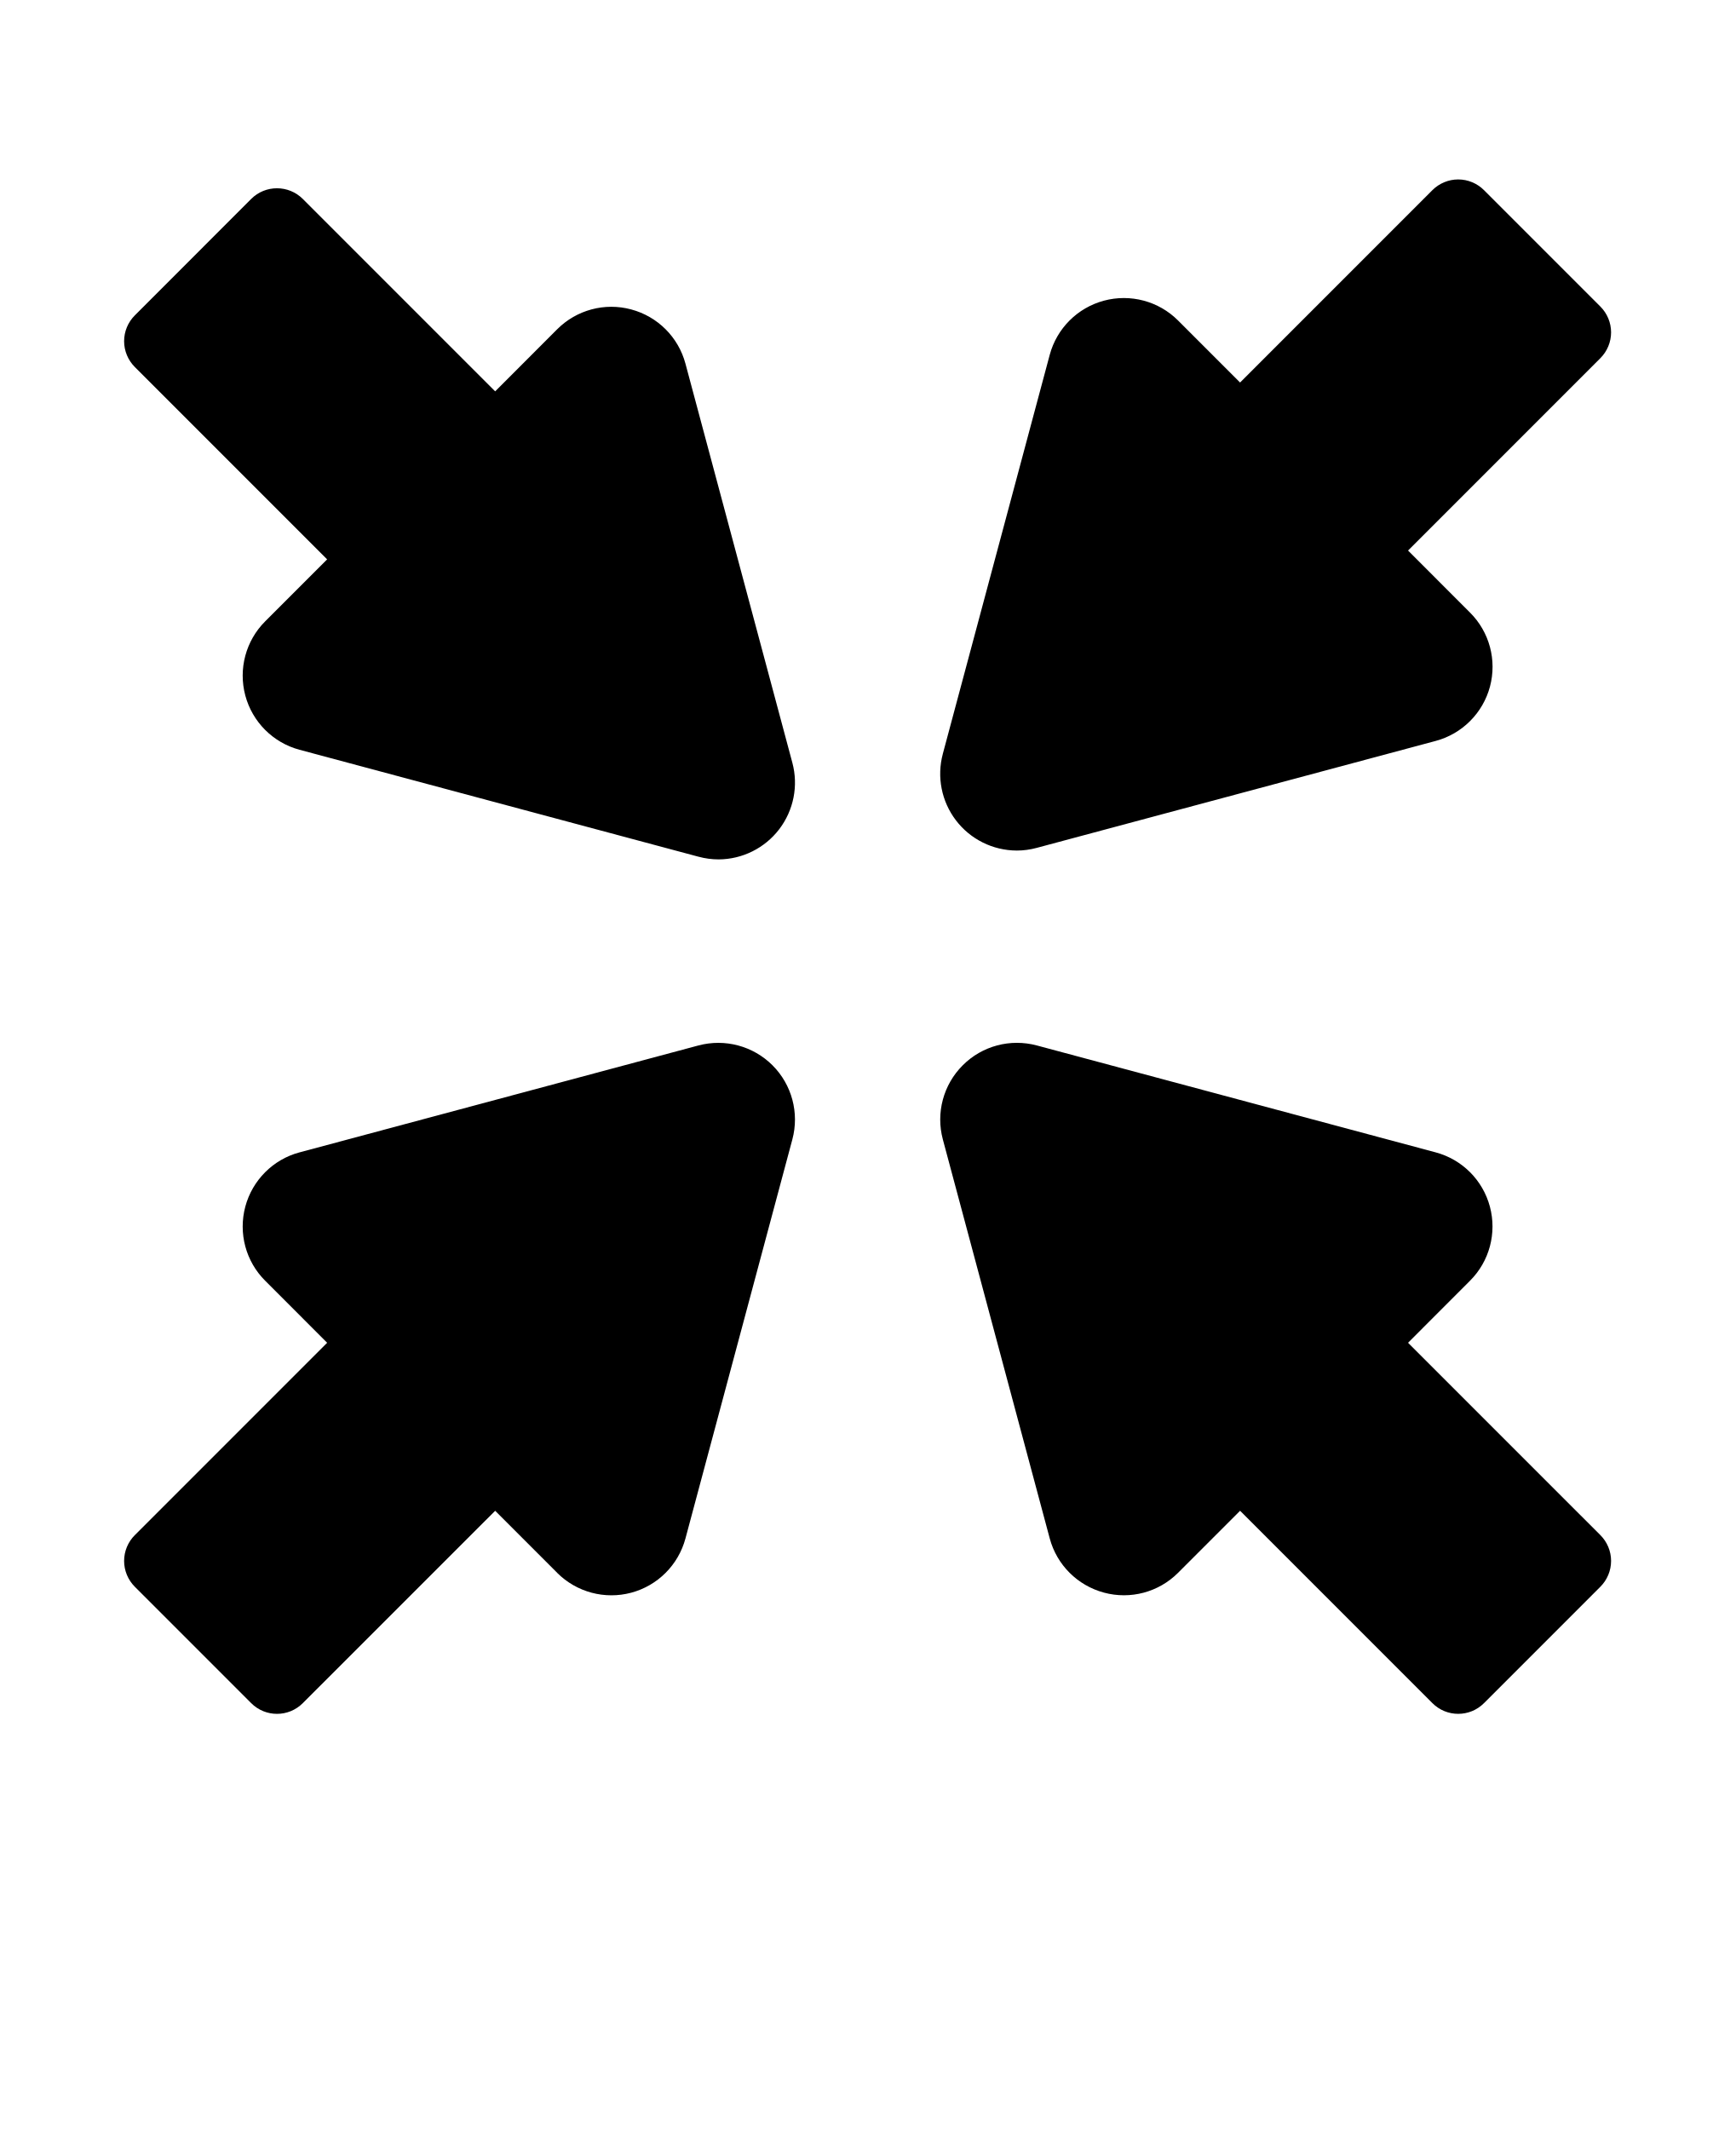
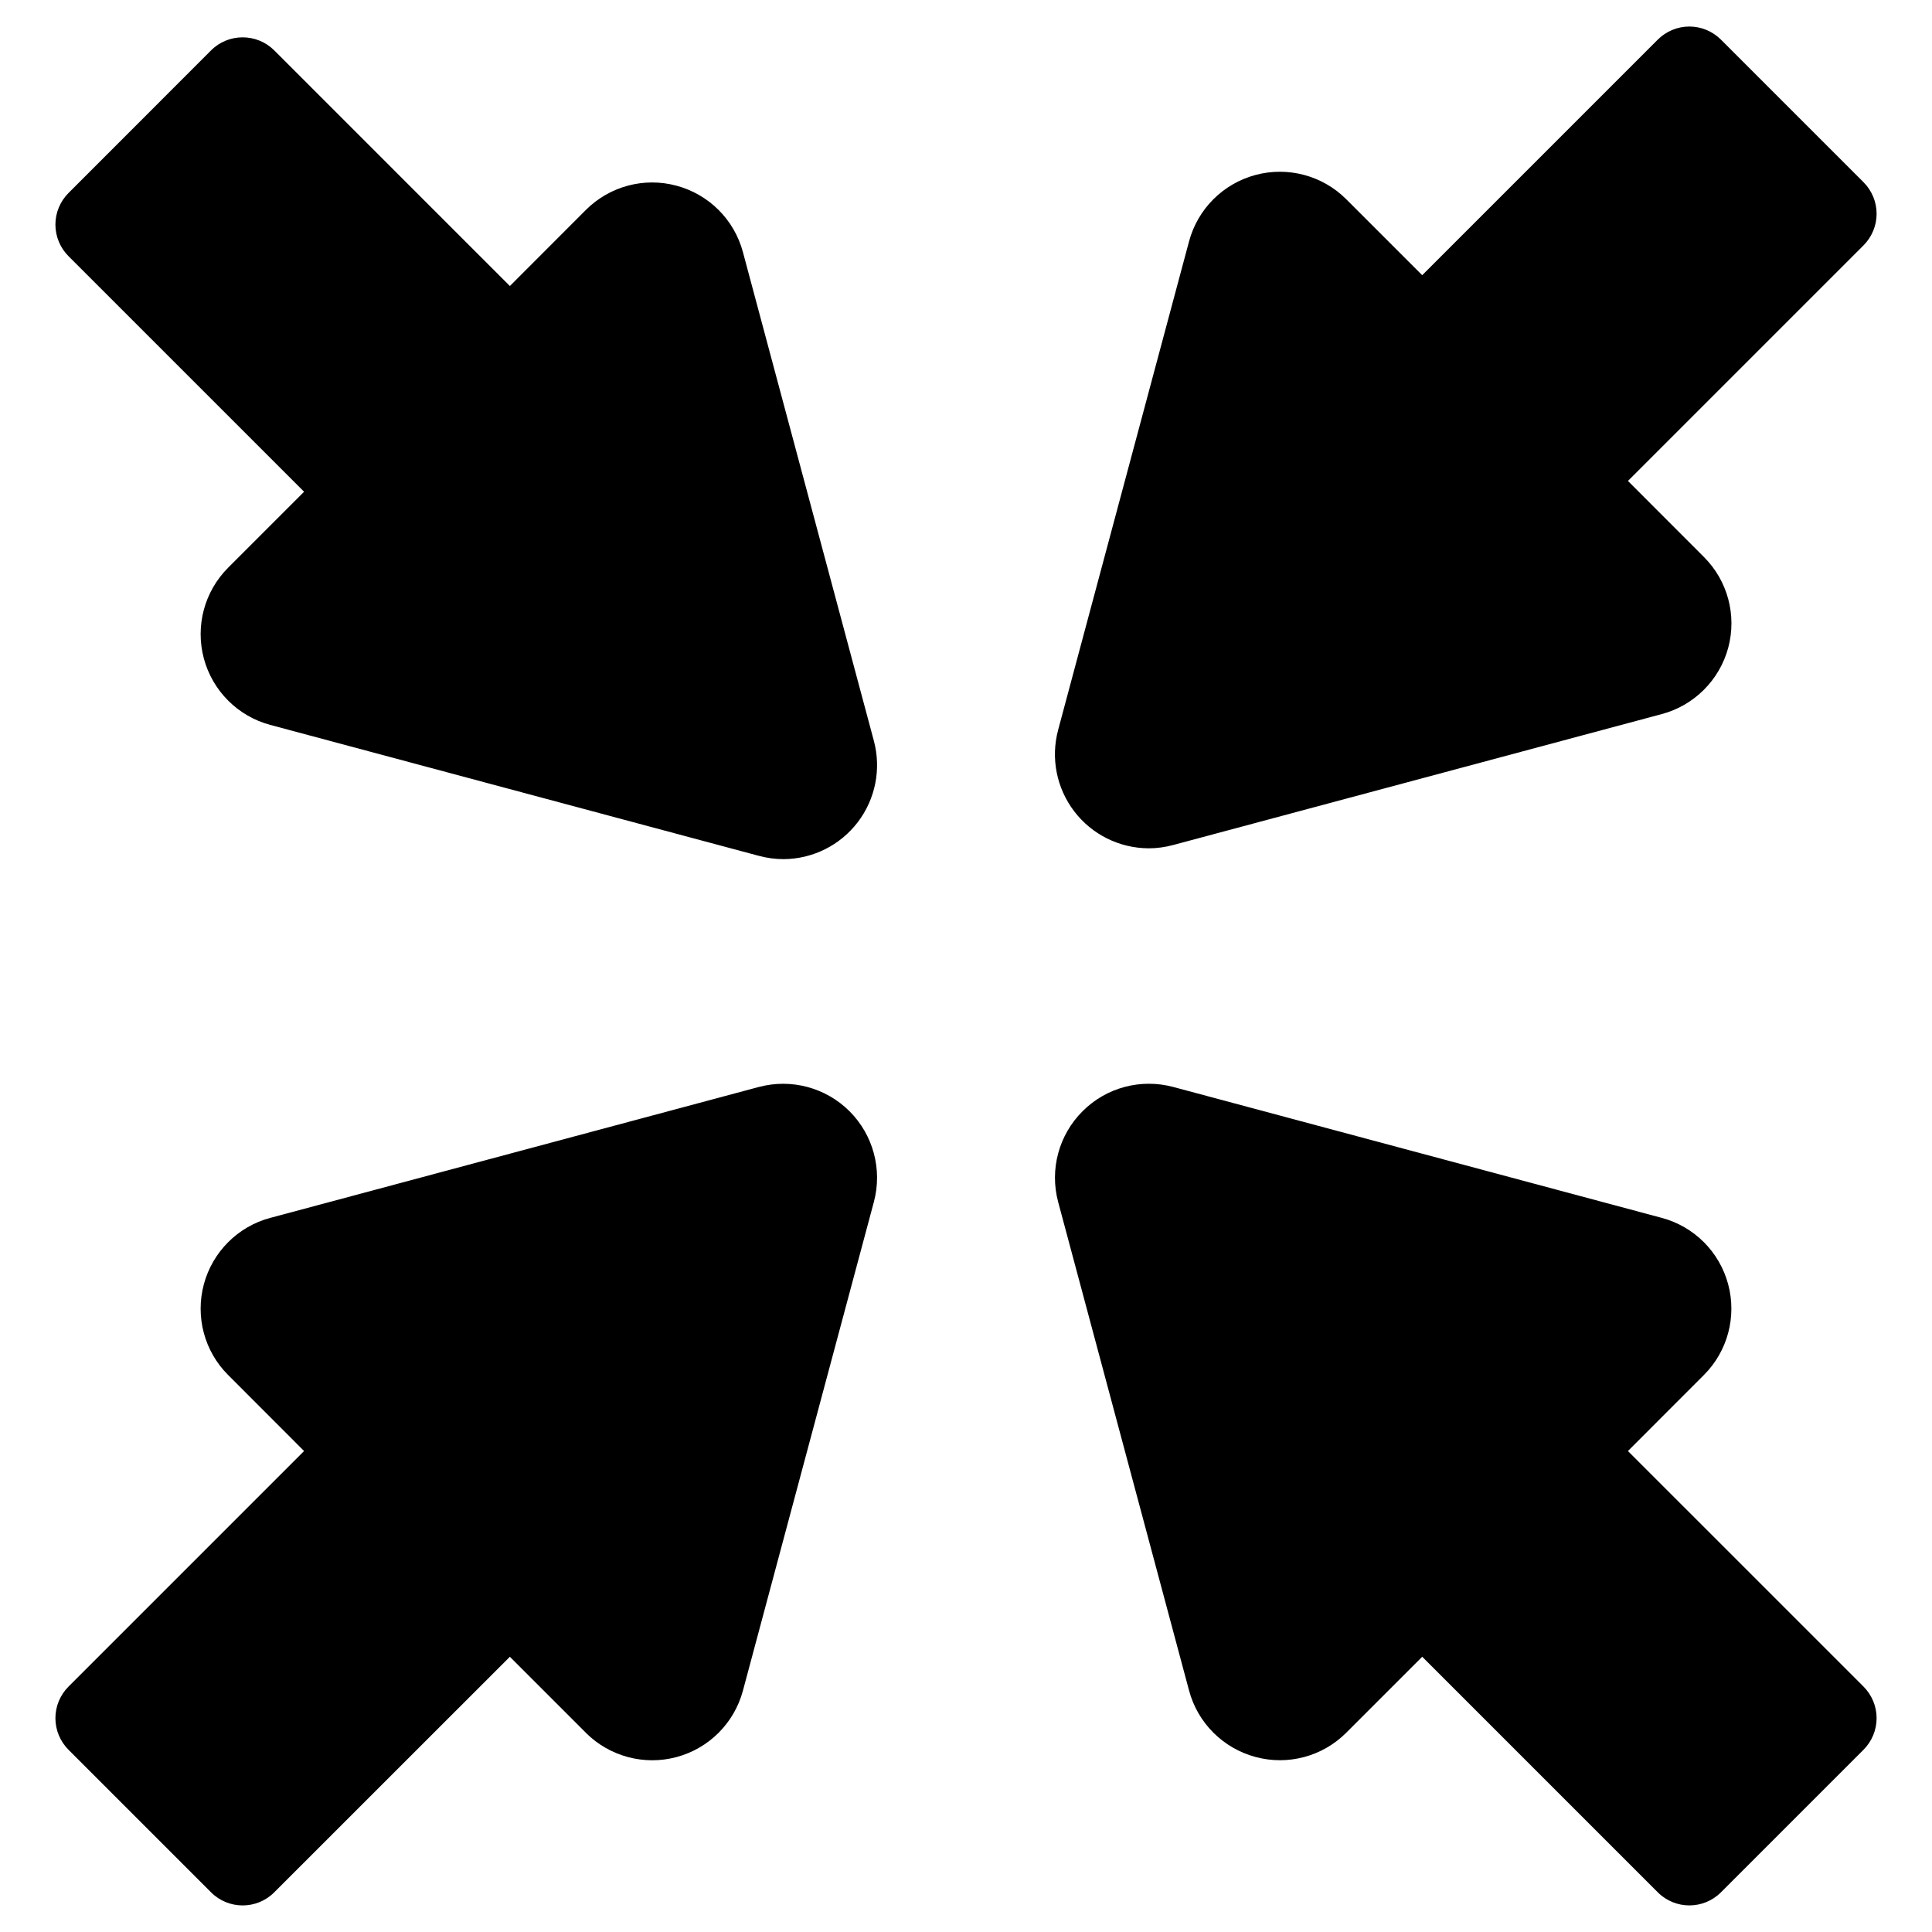
- <svg xmlns="http://www.w3.org/2000/svg" version="1.1" viewBox="-5.0 -10.0 110.0 135.0">
+ <svg xmlns="http://www.w3.org/2000/svg" version="1.1" viewBox="0 0 100 100">
  <path d="m84.262 75.105 3.93-3.934c1.23-1.227 1.707-3.019 1.258-4.695-0.449-1.68-1.758-2.988-3.434-3.438l-25.289-6.777c-1.68-0.449-3.469 0.027-4.695 1.258-1.23 1.227-1.711 3.016-1.262 4.695l6.777 25.293c0.449 1.676 1.762 2.984 3.438 3.434 1.68 0.453 3.469-0.027 4.695-1.254l3.934-3.934 12.191 12.191c0.902 0.906 2.371 0.906 3.273 0l7.375-7.375c0.434-0.434 0.68-1.023 0.68-1.637 0-0.617-0.246-1.203-0.68-1.637zm-44.984-18.844-25.289 6.777h-0.004c-1.676 0.449-2.984 1.762-3.434 3.438-0.449 1.68 0.027 3.469 1.258 4.695l3.93 3.934-12.191 12.191c-0.434 0.434-0.68 1.02-0.68 1.637 0 0.613 0.246 1.203 0.68 1.637l7.375 7.375c0.902 0.906 2.371 0.906 3.273 0l12.195-12.191 3.934 3.934h-0.004c1.23 1.227 3.019 1.707 4.695 1.258 1.68-0.449 2.988-1.762 3.438-3.438l6.777-25.293c0.449-1.676-0.031-3.469-1.258-4.695-1.227-1.227-3.019-1.707-4.695-1.258zm20.168-12.352c0.434 0 0.863-0.059 1.281-0.172l25.289-6.777c1.676-0.449 2.988-1.762 3.438-3.438 0.449-1.68-0.031-3.469-1.262-4.695l-3.93-3.934 12.191-12.191c0.434-0.434 0.68-1.023 0.68-1.637 0-0.613-0.246-1.203-0.68-1.637l-7.375-7.375c-0.434-0.434-1.023-0.68-1.637-0.68-0.613 0-1.203 0.246-1.637 0.68l-12.191 12.191-3.934-3.934c-1.227-1.227-3.019-1.703-4.695-1.254-1.676 0.449-2.988 1.758-3.438 3.434l-6.777 25.289v0.004c-0.391 1.457-0.082 3.012 0.832 4.211 0.914 1.199 2.336 1.906 3.844 1.914zm-20.992-30.859c-0.449-1.68-1.758-2.988-3.438-3.438-1.676-0.453-3.465 0.027-4.695 1.258l-3.93 3.934-12.195-12.195c-0.906-0.902-2.371-0.902-3.273 0l-7.375 7.379c-0.434 0.434-0.68 1.02-0.68 1.637 0 0.613 0.246 1.203 0.68 1.637l12.191 12.191-3.93 3.93c-1.23 1.23-1.707 3.019-1.258 4.699 0.449 1.676 1.758 2.988 3.434 3.438l25.289 6.777h0.004c0.414 0.113 0.848 0.172 1.281 0.172 1.504-0.008 2.926-0.715 3.84-1.914 0.914-1.199 1.223-2.754 0.832-4.211z" fill-rule="evenodd" />
</svg>
